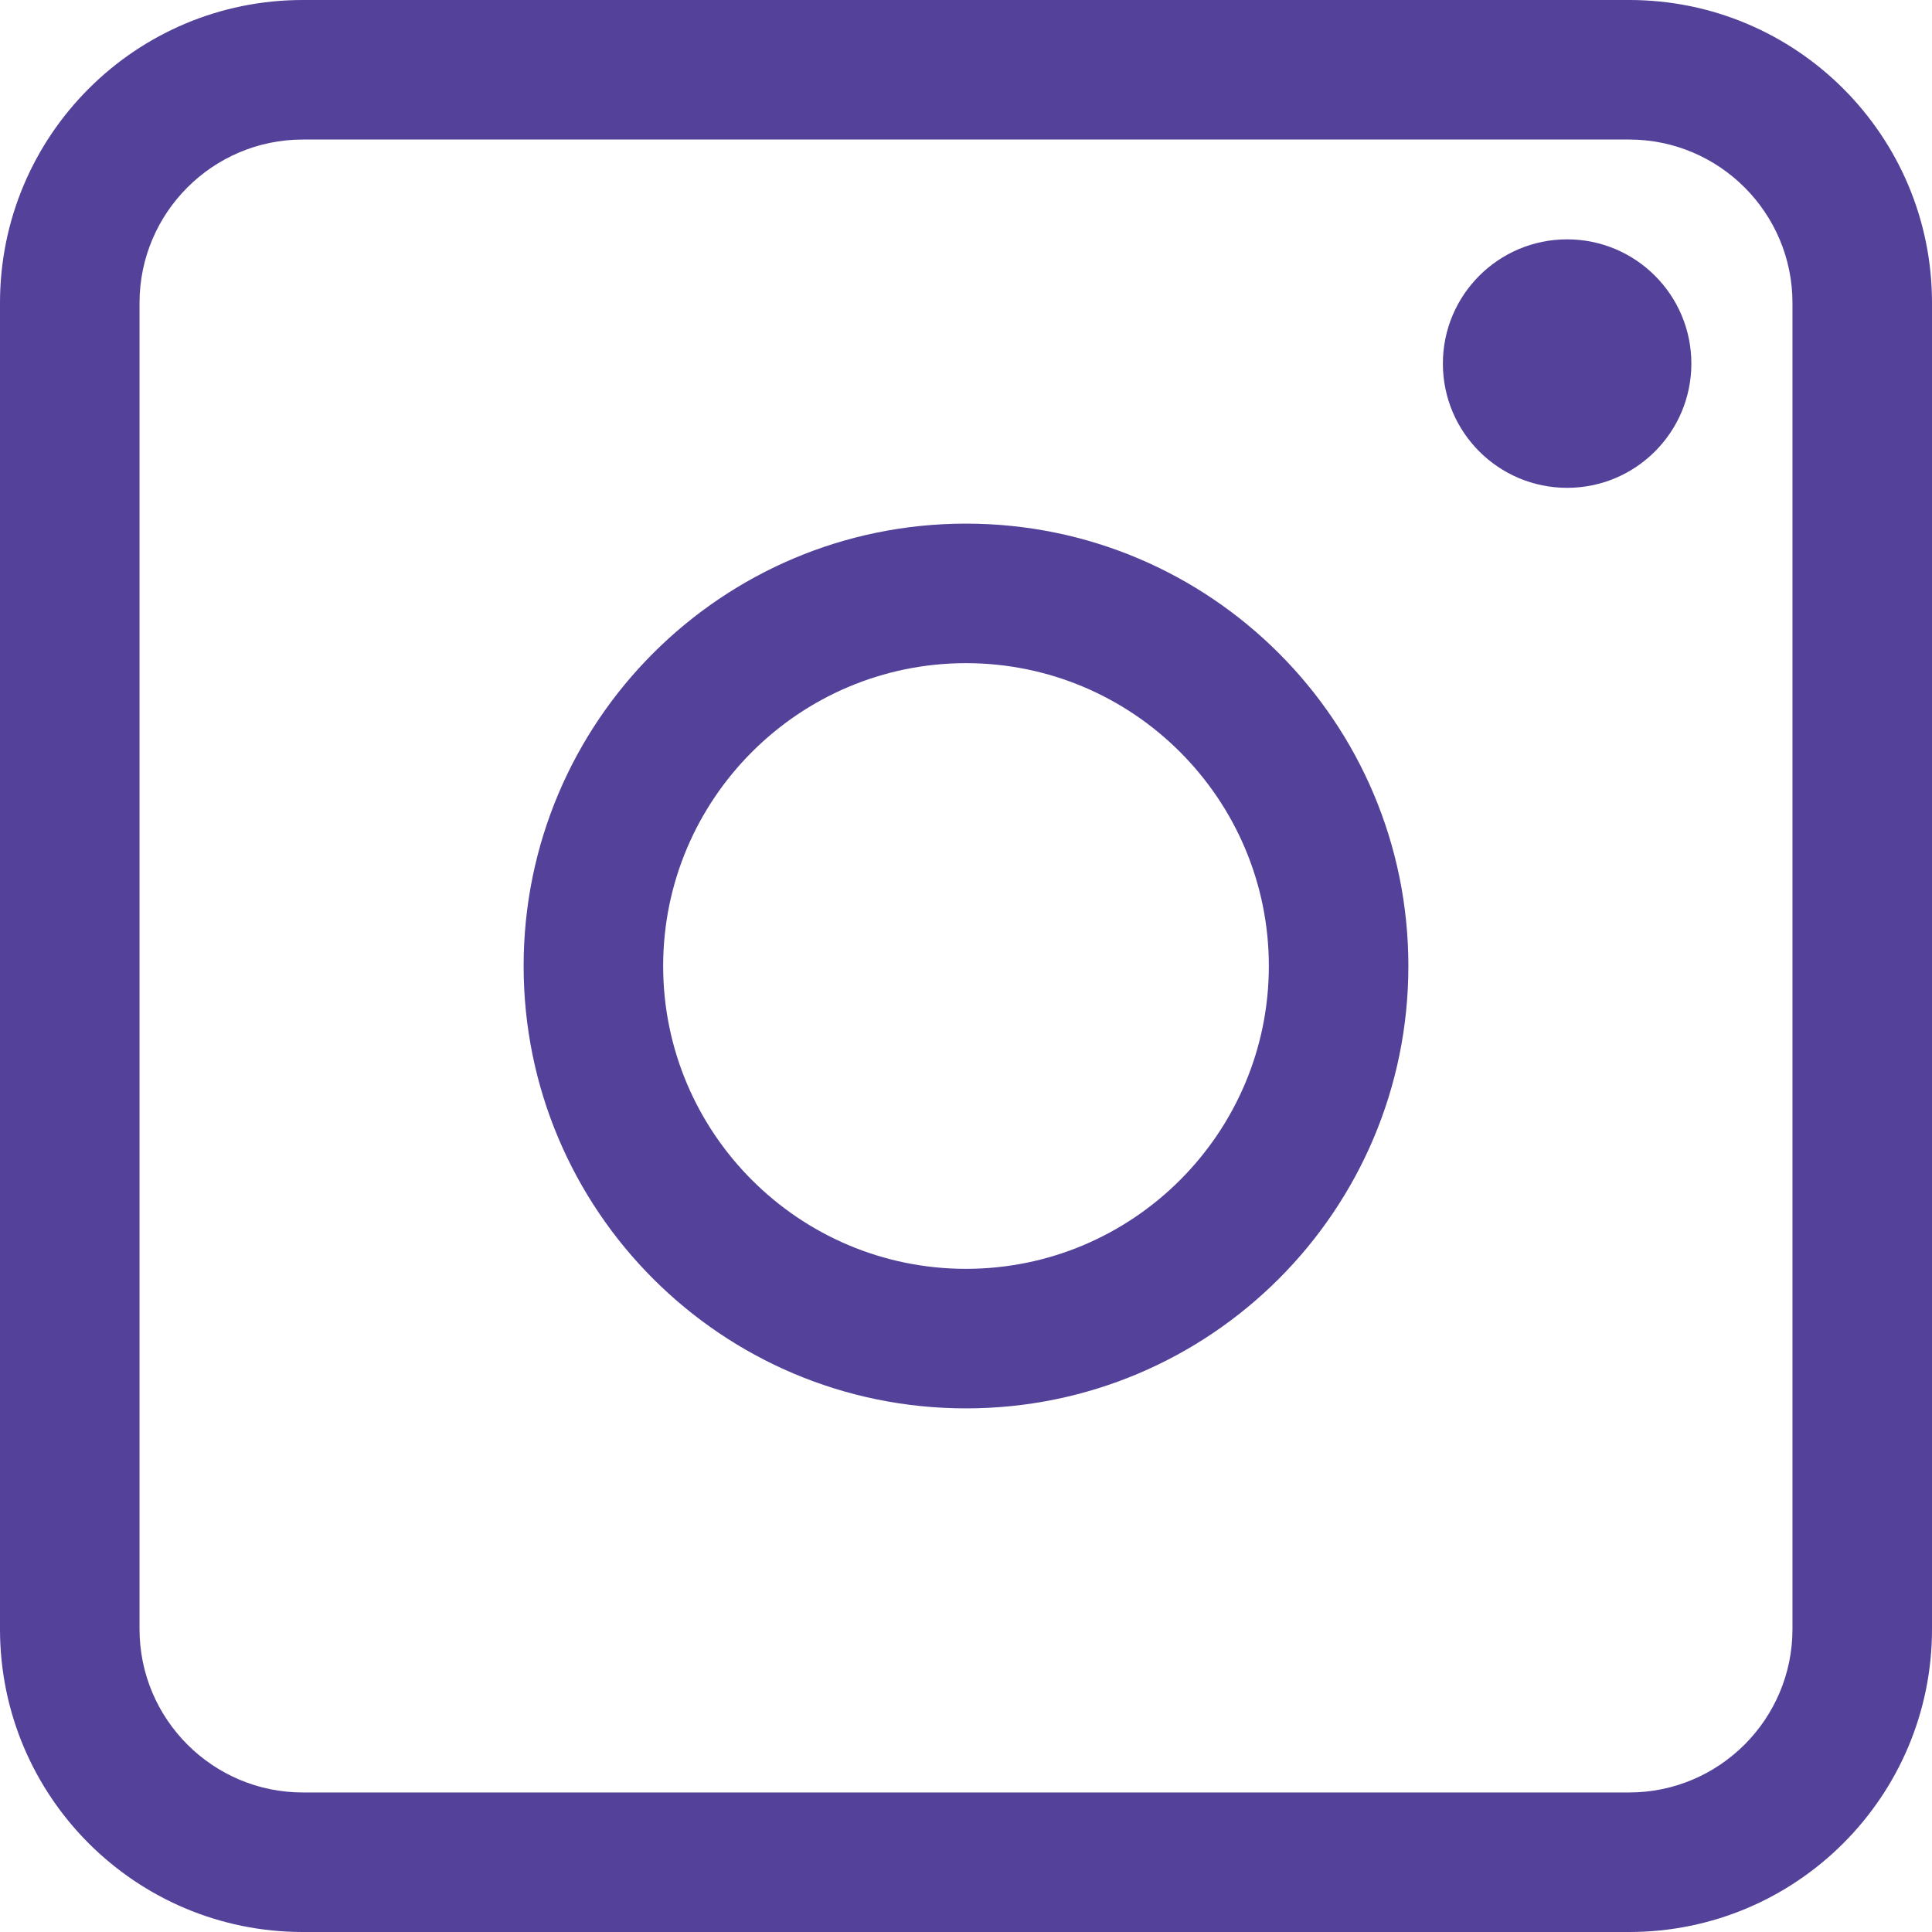
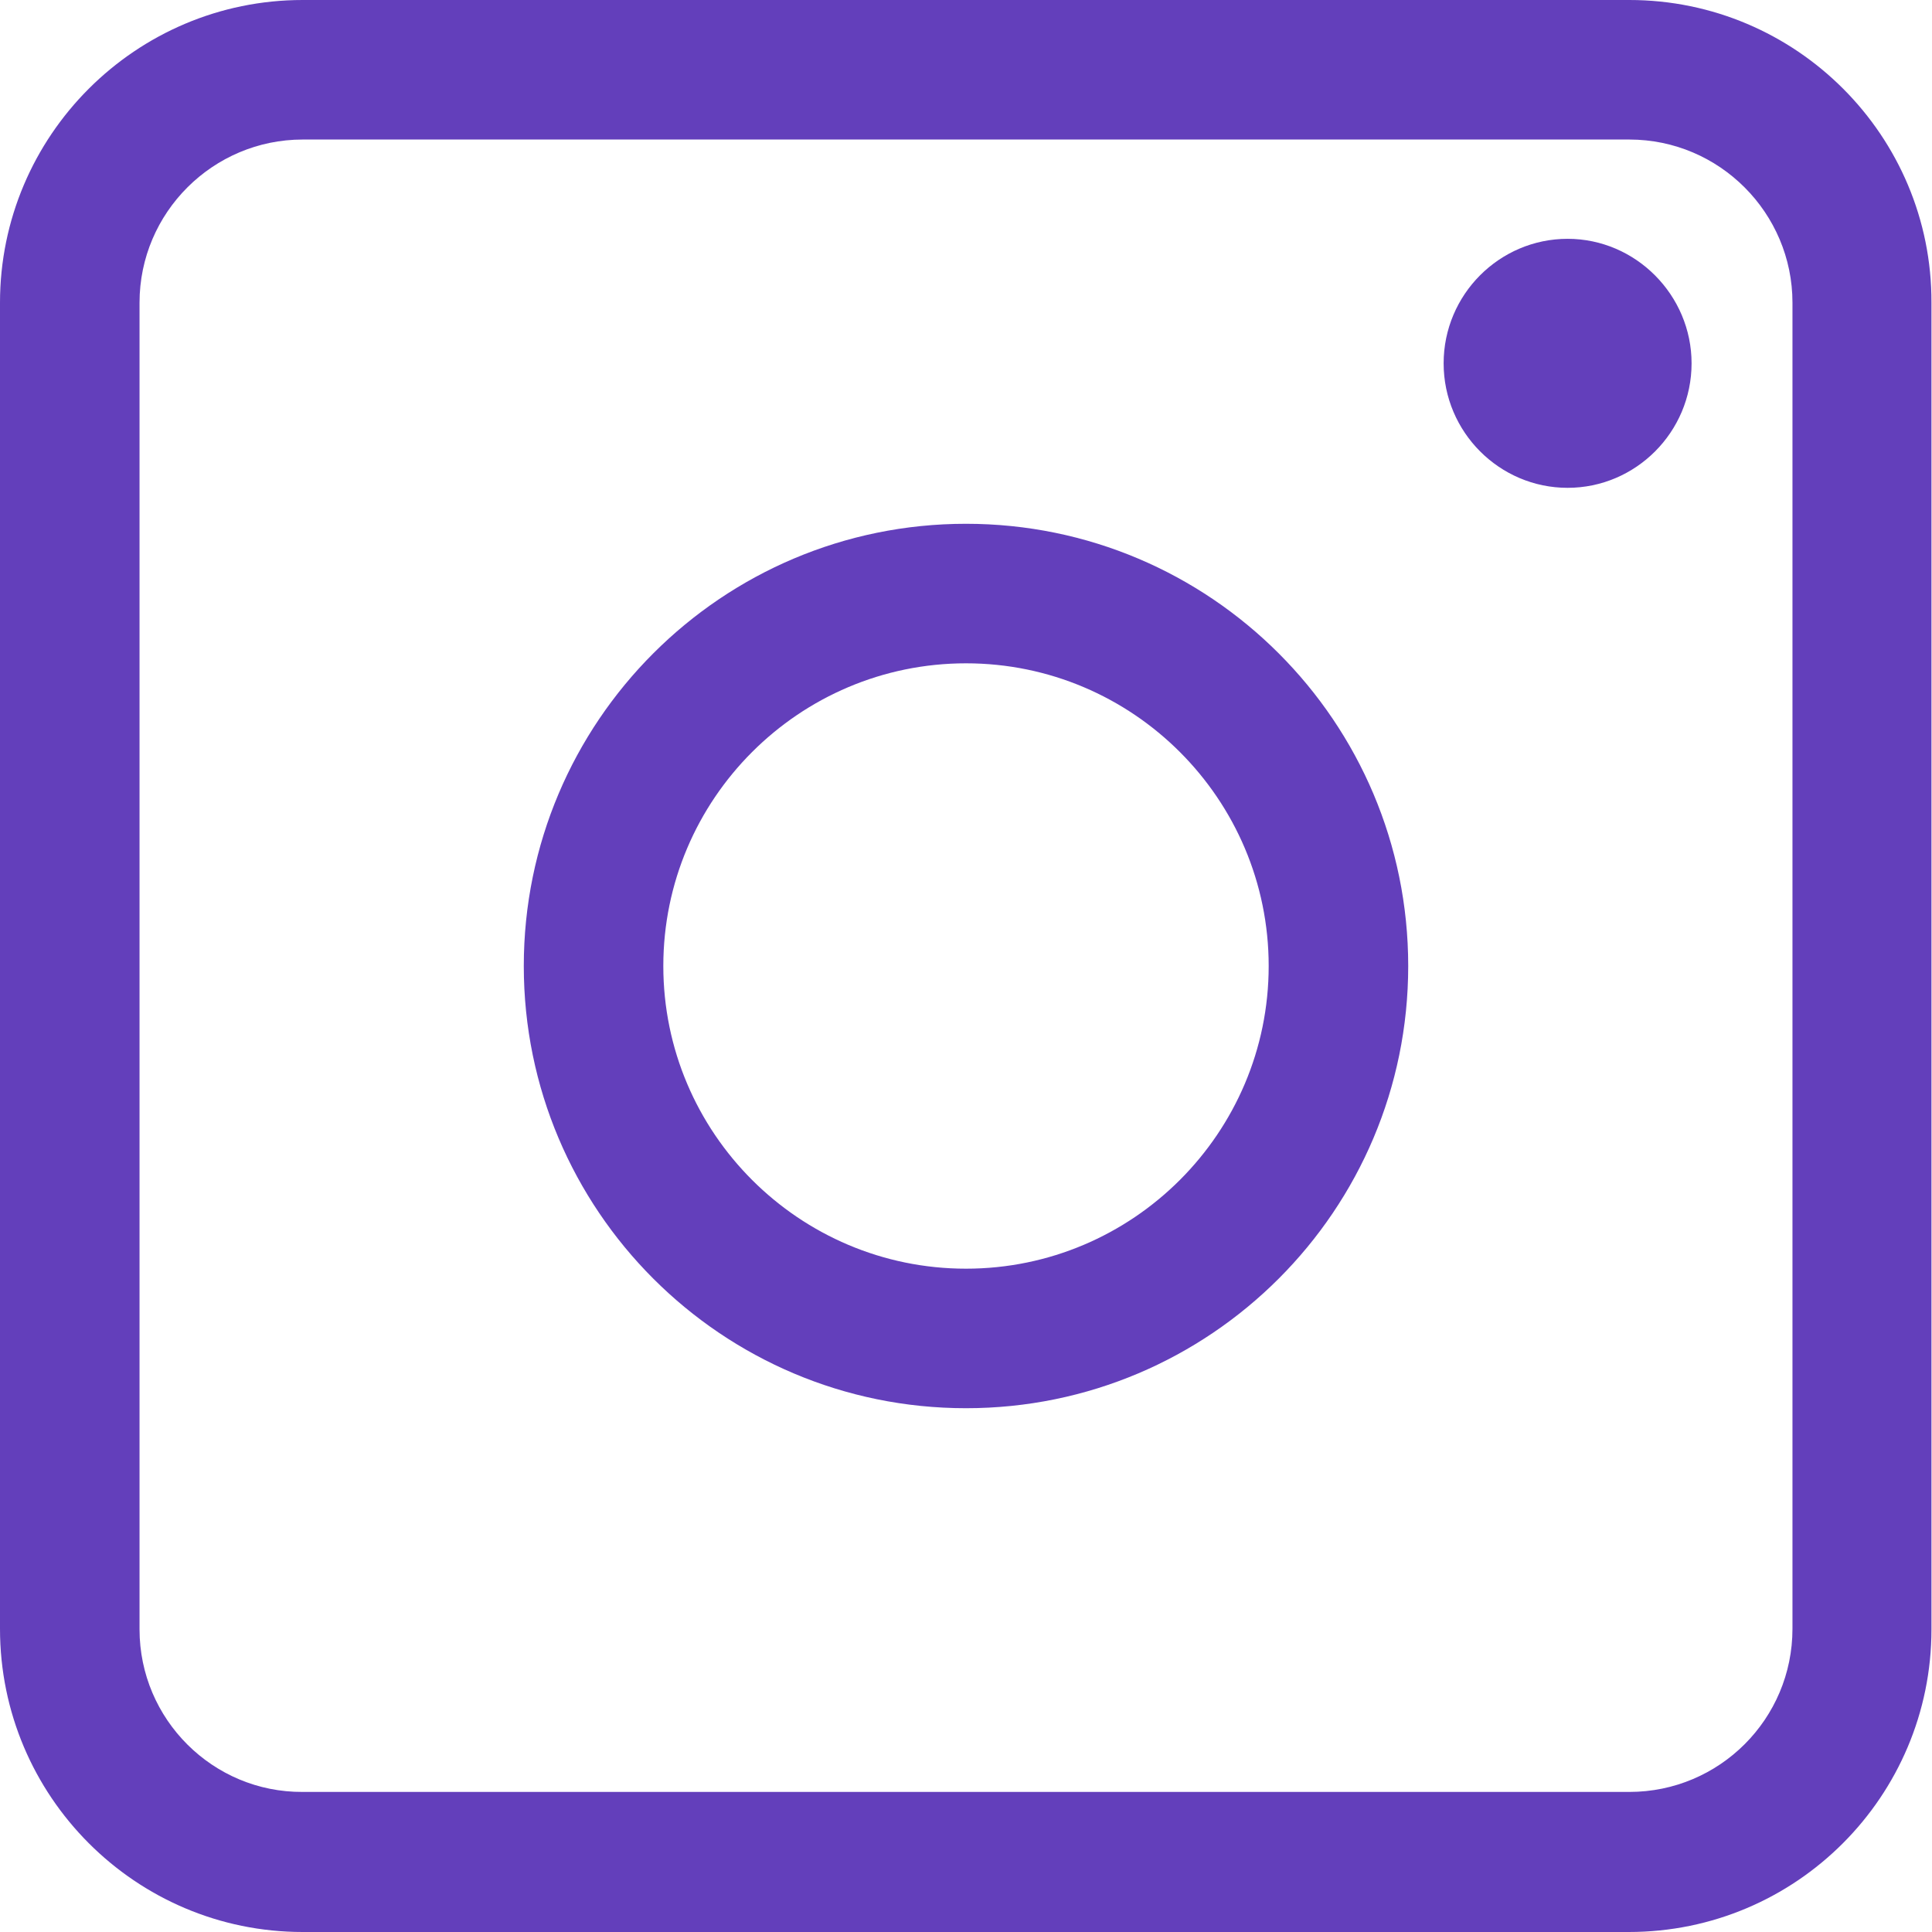
- <svg xmlns="http://www.w3.org/2000/svg" data-bbox="0 0 360 360" viewBox="0 0 360 360" data-type="color">
+ <svg xmlns="http://www.w3.org/2000/svg" version="1.1" id="Layer_1" x="0px" y="0px" viewBox="0 0 360 360" style="enable-background:new 0 0 360 360;" xml:space="preserve">
+   <style type="text/css">
+ 	.st0{fill:#633FBB;}
+ </style>
  <g>
-     <path d="M303.57 26C320.35 26 334 39.65 334 56.43v247.14c0 16.78-13.65 30.43-30.43 30.43H56.43C39.65 334 26 320.35 26 303.57V56.43C26 39.65 39.65 26 56.43 26h247.14m0-26H56.43C25.26 0 0 25.26 0 56.43v247.14C0 334.74 25.26 360 56.43 360h247.14c31.16 0 56.43-25.26 56.43-56.43V56.43C360 25.26 334.74 0 303.57 0z" fill="#53419a" data-color="1" />
-     <path d="M180 123.57c31.11 0 56.43 25.31 56.43 56.43s-25.31 56.43-56.43 56.43-56.43-25.31-56.43-56.43 25.32-56.43 56.43-56.43m0-26c-45.52 0-82.43 36.9-82.43 82.43s36.9 82.43 82.43 82.43 82.43-36.9 82.43-82.43S225.52 97.57 180 97.57z" fill="#53419a" data-color="1" />
-     <path fill="#53419a" d="M315.16 67.75c0 12.785-10.365 23.15-23.15 23.15-12.785 0-23.15-10.365-23.15-23.15 0-12.785 10.365-23.15 23.15-23.15 12.785 0 23.15 10.365 23.15 23.15z" data-color="1" />
+     <path class="st0" d="M303.6,26c16.8,0,30.4,13.7,30.4,30.4v247.1c0,16.8-13.6,30.4-30.4,30.4H56.4C39.7,334,26,320.4,26,303.6V56.4   C26,39.6,39.7,26,56.4,26H303.6 M303.6,0H56.4C25.3,0,0,25.3,0,56.4v247.1C0,334.7,25.3,360,56.4,360h247.1   c31.2,0,56.4-25.3,56.4-56.4V56.4C360,25.3,334.7,0,303.6,0z" />
+     <path class="st0" d="M180,123.6c31.1,0,56.4,25.3,56.4,56.4s-25.3,56.4-56.4,56.4s-56.4-25.3-56.4-56.4S148.9,123.6,180,123.6    M180,97.6c-45.5,0-82.4,36.9-82.4,82.4s36.9,82.4,82.4,82.4s82.4-36.9,82.4-82.4S225.5,97.6,180,97.6z" />
+     <path class="st0" d="M315.2,67.7c0,12.8-10.4,23.2-23.1,23.2S269,80.5,269,67.7s10.4-23.2,23.1-23.2S315.2,55,315.2,67.7z" />
  </g>
</svg>
